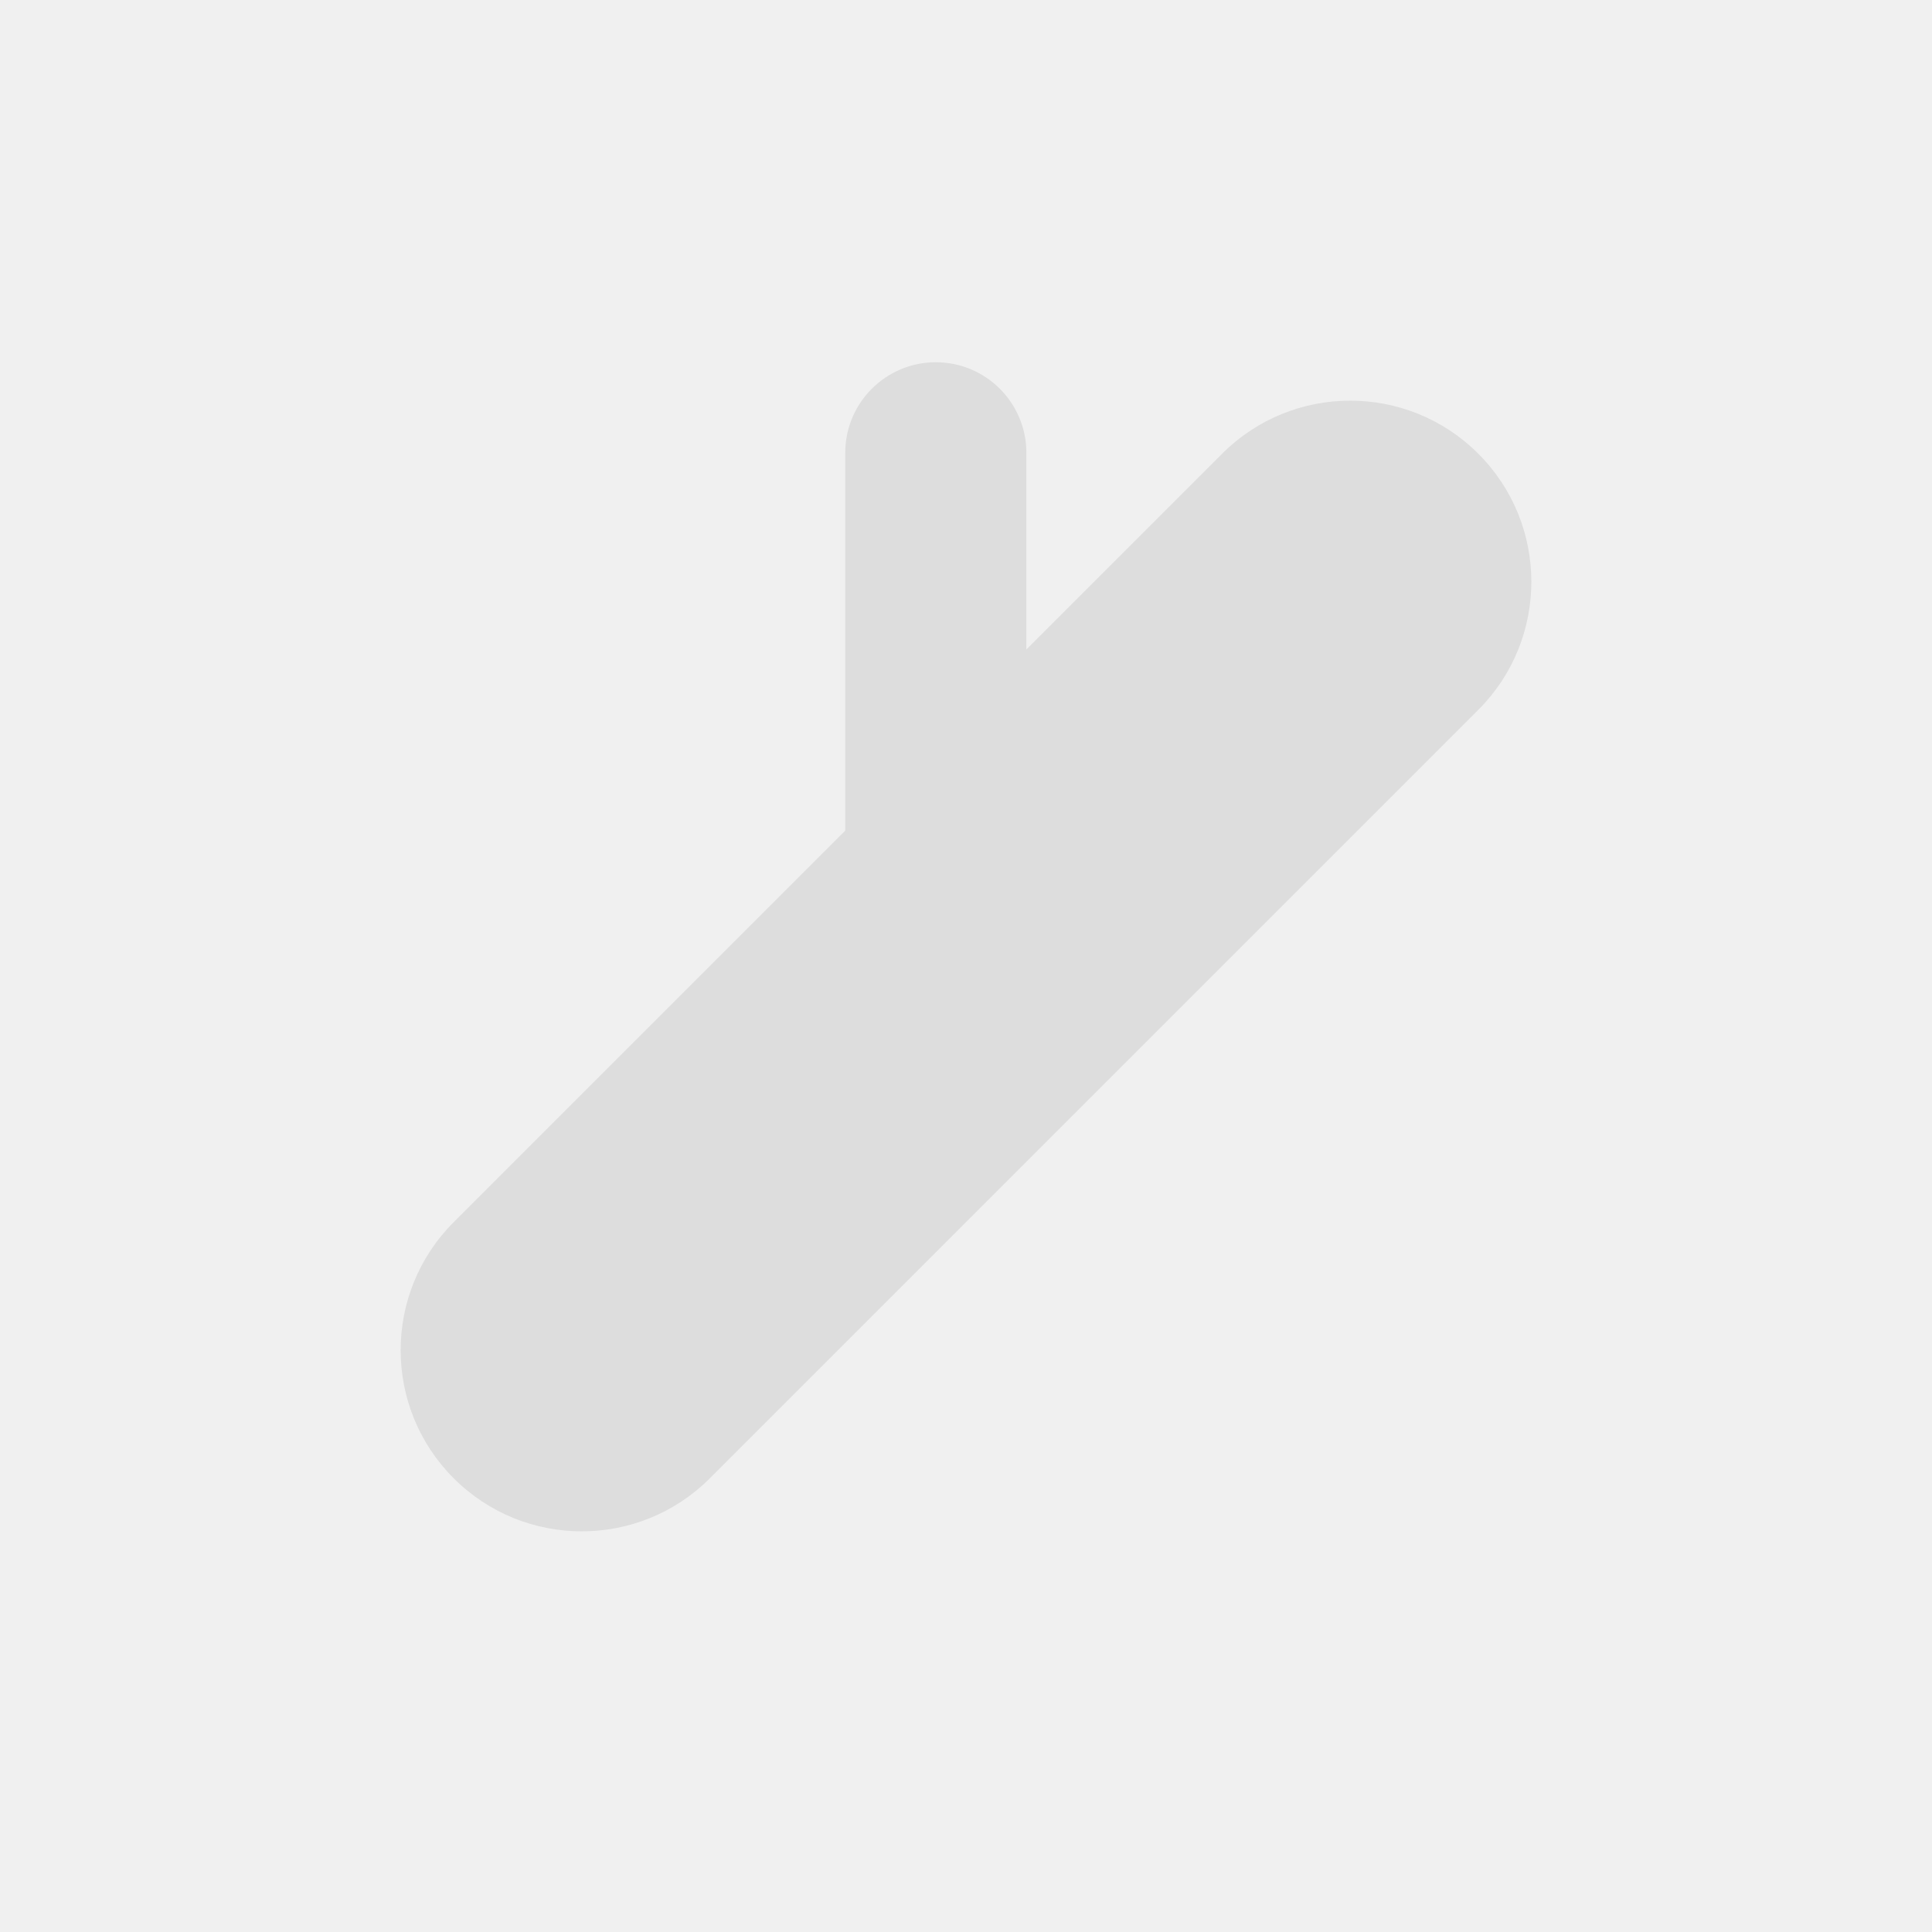
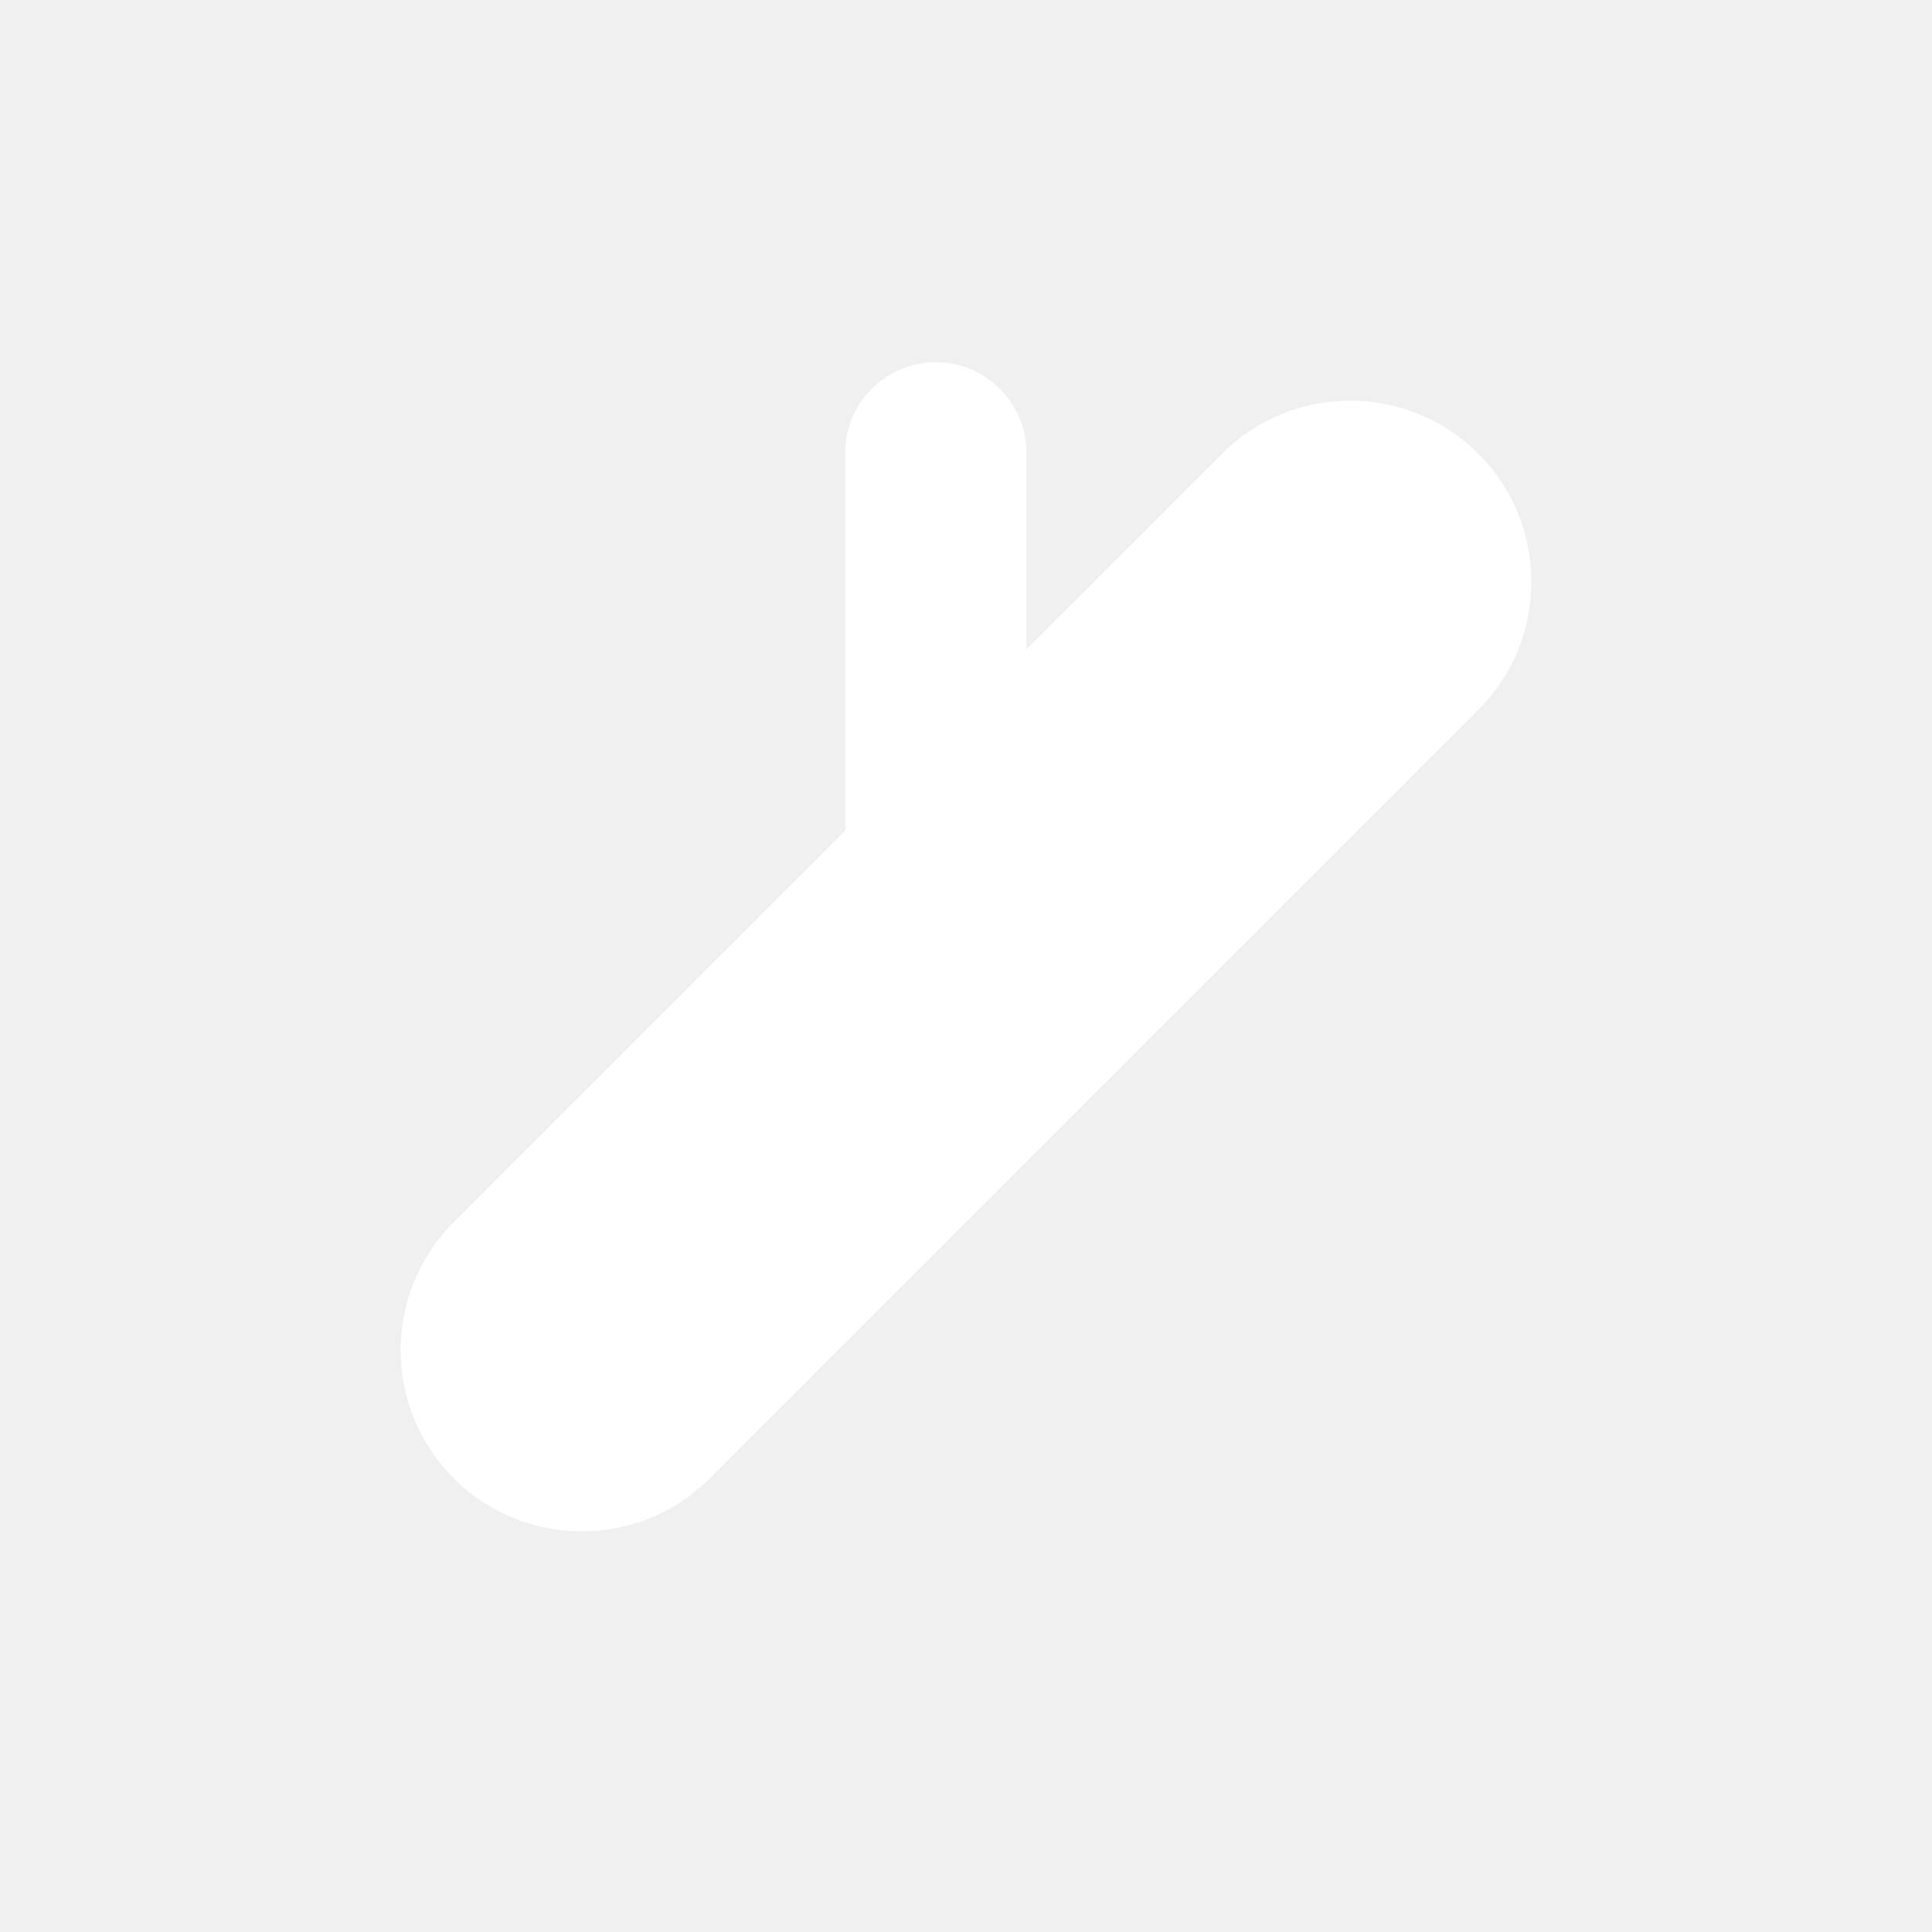
<svg xmlns="http://www.w3.org/2000/svg" viewBox="0 0 64 64">
-   <rect x="8" y="26" width="48" height="12" rx="6" transform="rotate(-45 32 32)" fill="#dddddd" />
-   <rect x="12" y="30" width="24" height="6" rx="3" transform="rotate(90 32 32)" fill="#dddddd" />
+   <rect x="8" y="26" width="48" height="12" rx="6" transform="rotate(-45 32 32)" fill="#ffffff" />
+   <rect x="12" y="30" width="24" height="6" rx="3" transform="rotate(90 32 32)" fill="#ffffff" />
</svg>
